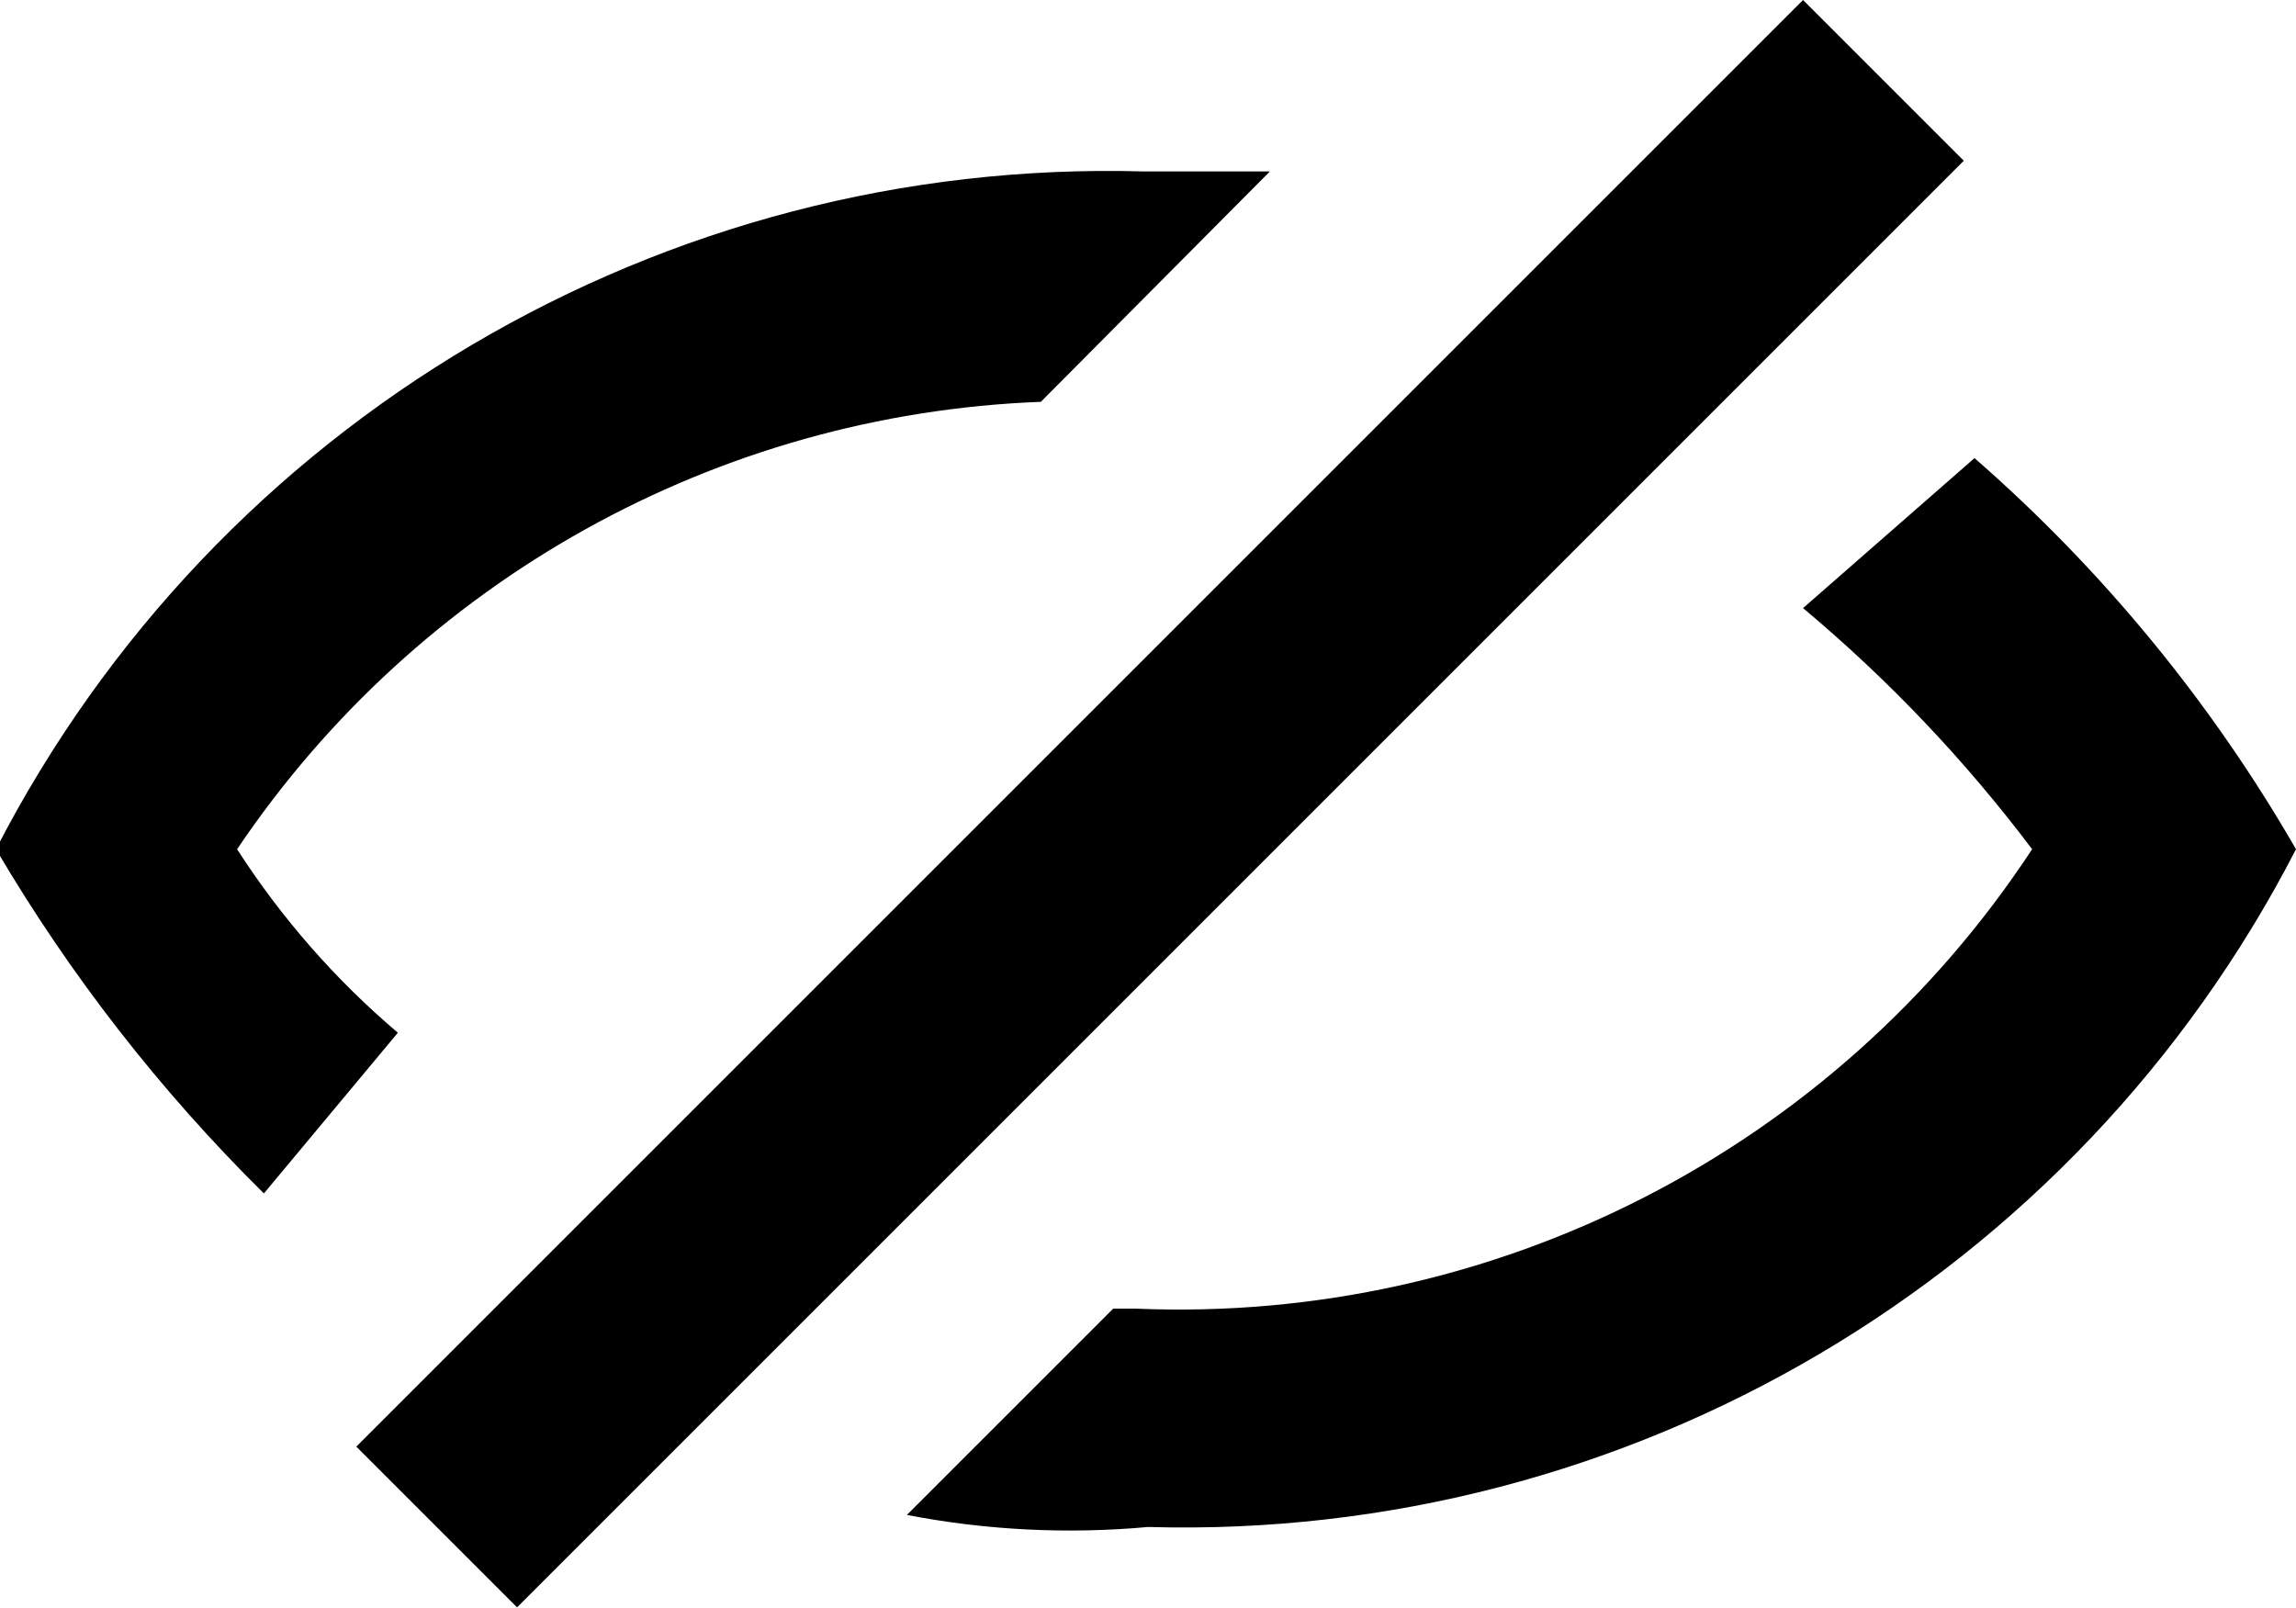
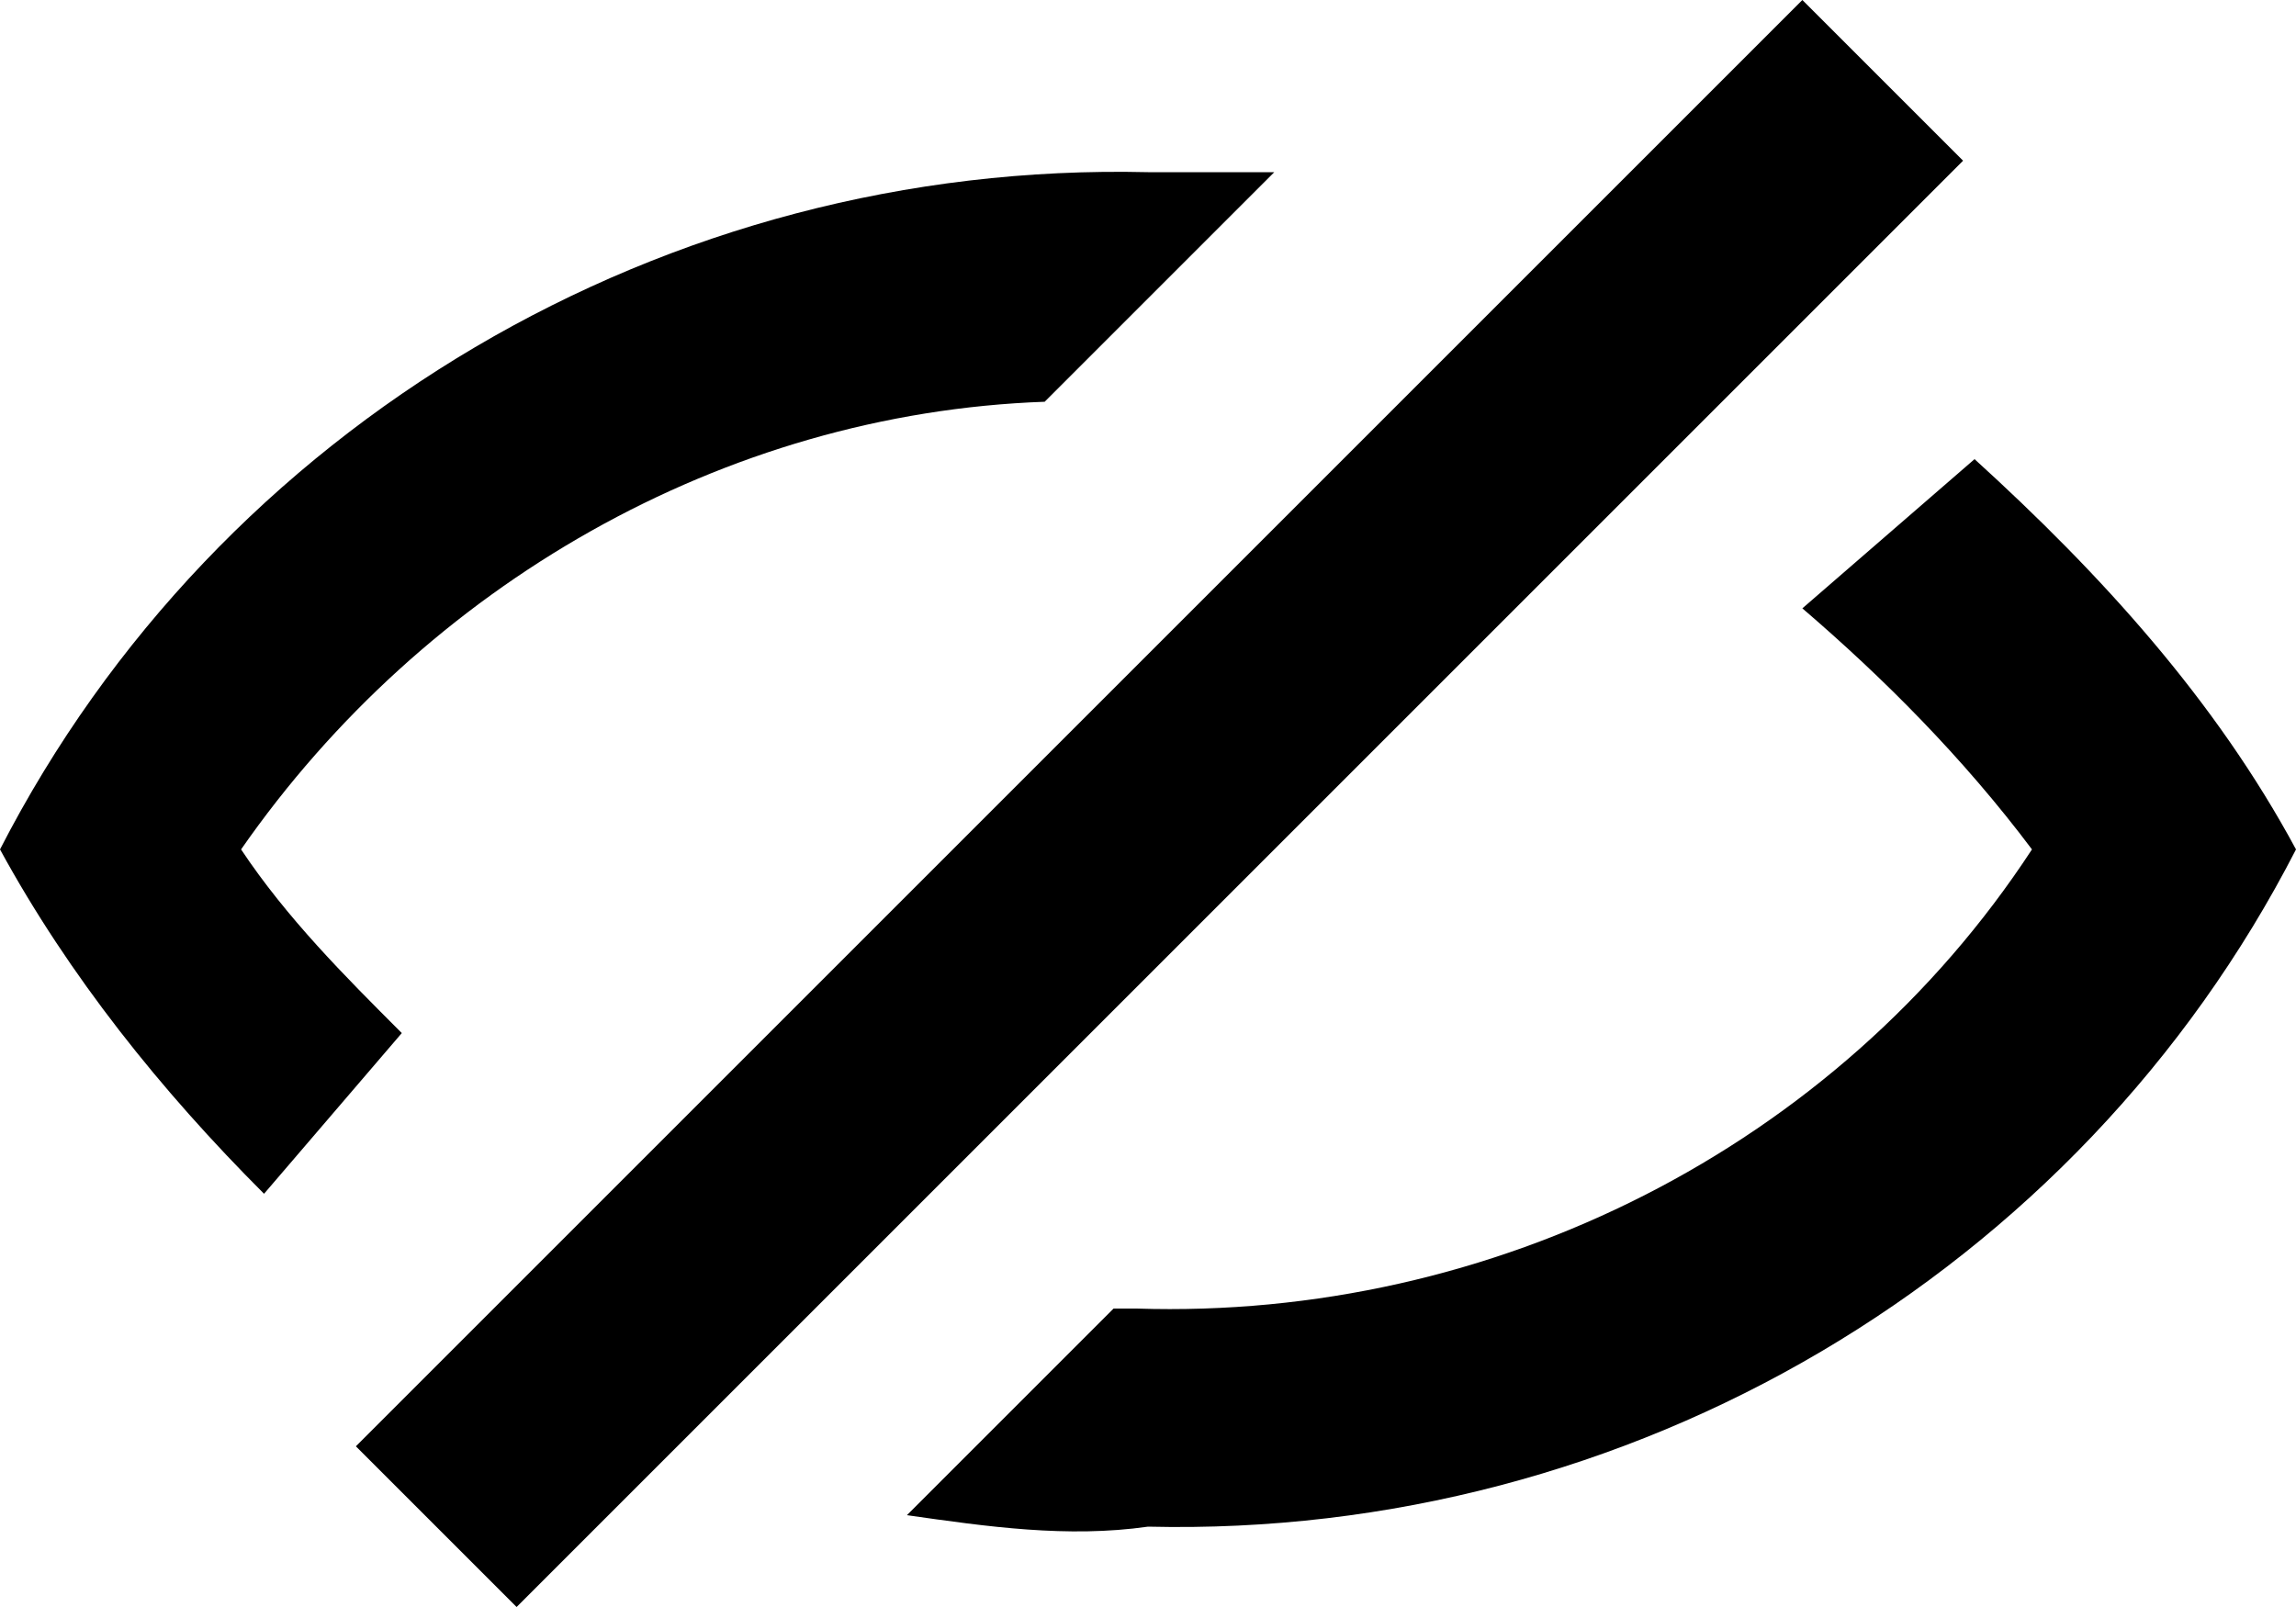
- <svg xmlns="http://www.w3.org/2000/svg" id="图层_1" data-name="图层 1" viewBox="0 0 17.14 12">
-   <defs>
-     <style>.cls-1{fill:black;}</style>
-   </defs>
-   <path class="cls-1" d="M-324.83-217.56l1.54-1.54h.17a7.62,7.62,0,0,0,6.69-3.43,10.89,10.89,0,0,0-1.71-1.8l1.28-1.12a11.5,11.5,0,0,1,2.4,2.92,9.34,9.34,0,0,1-8.57,5.06,6.41,6.41,0,0,1-1.8-.09Zm-4.8-2.4a12.58,12.58,0,0,1-2-2.57,9.34,9.34,0,0,1,8.57-5.06h.94l-1.71,1.72a7.58,7.58,0,0,0-6,3.34,6.18,6.18,0,0,0,1.2,1.37Zm11.49-8.91,1.2,1.2-10.8,10.8-1.2-1.2Zm0,0" transform="translate(331.6 228.87)" />
+ <svg xmlns="http://www.w3.org/2000/svg" version="1.1" id="图层_1" x="0px" y="0px" viewBox="0 0 20 14" style="enable-background:new 0 0 20 14;" xml:space="preserve">
+   <path d="M7.9,13.2l1.8-1.8h0.2c3.1,0.1,6.1-1.4,7.8-4c-0.6-0.8-1.3-1.5-2-2.1L17.2,4c1.1,1,2.1,2.1,2.8,3.4c-1.9,3.7-5.8,6-10,5.9  C9.3,13.4,8.6,13.3,7.9,13.2L7.9,13.2z M2.3,10.4C1.4,9.5,0.6,8.5,0,7.4c1.9-3.7,5.8-6,10-5.9h1.1l-2,2c-2.8,0.1-5.4,1.6-7,3.9  C2.5,8,3,8.5,3.5,9L2.3,10.4z M15.7,0l1.4,1.4L4.5,14l-1.4-1.4L15.7,0z" />
</svg>
